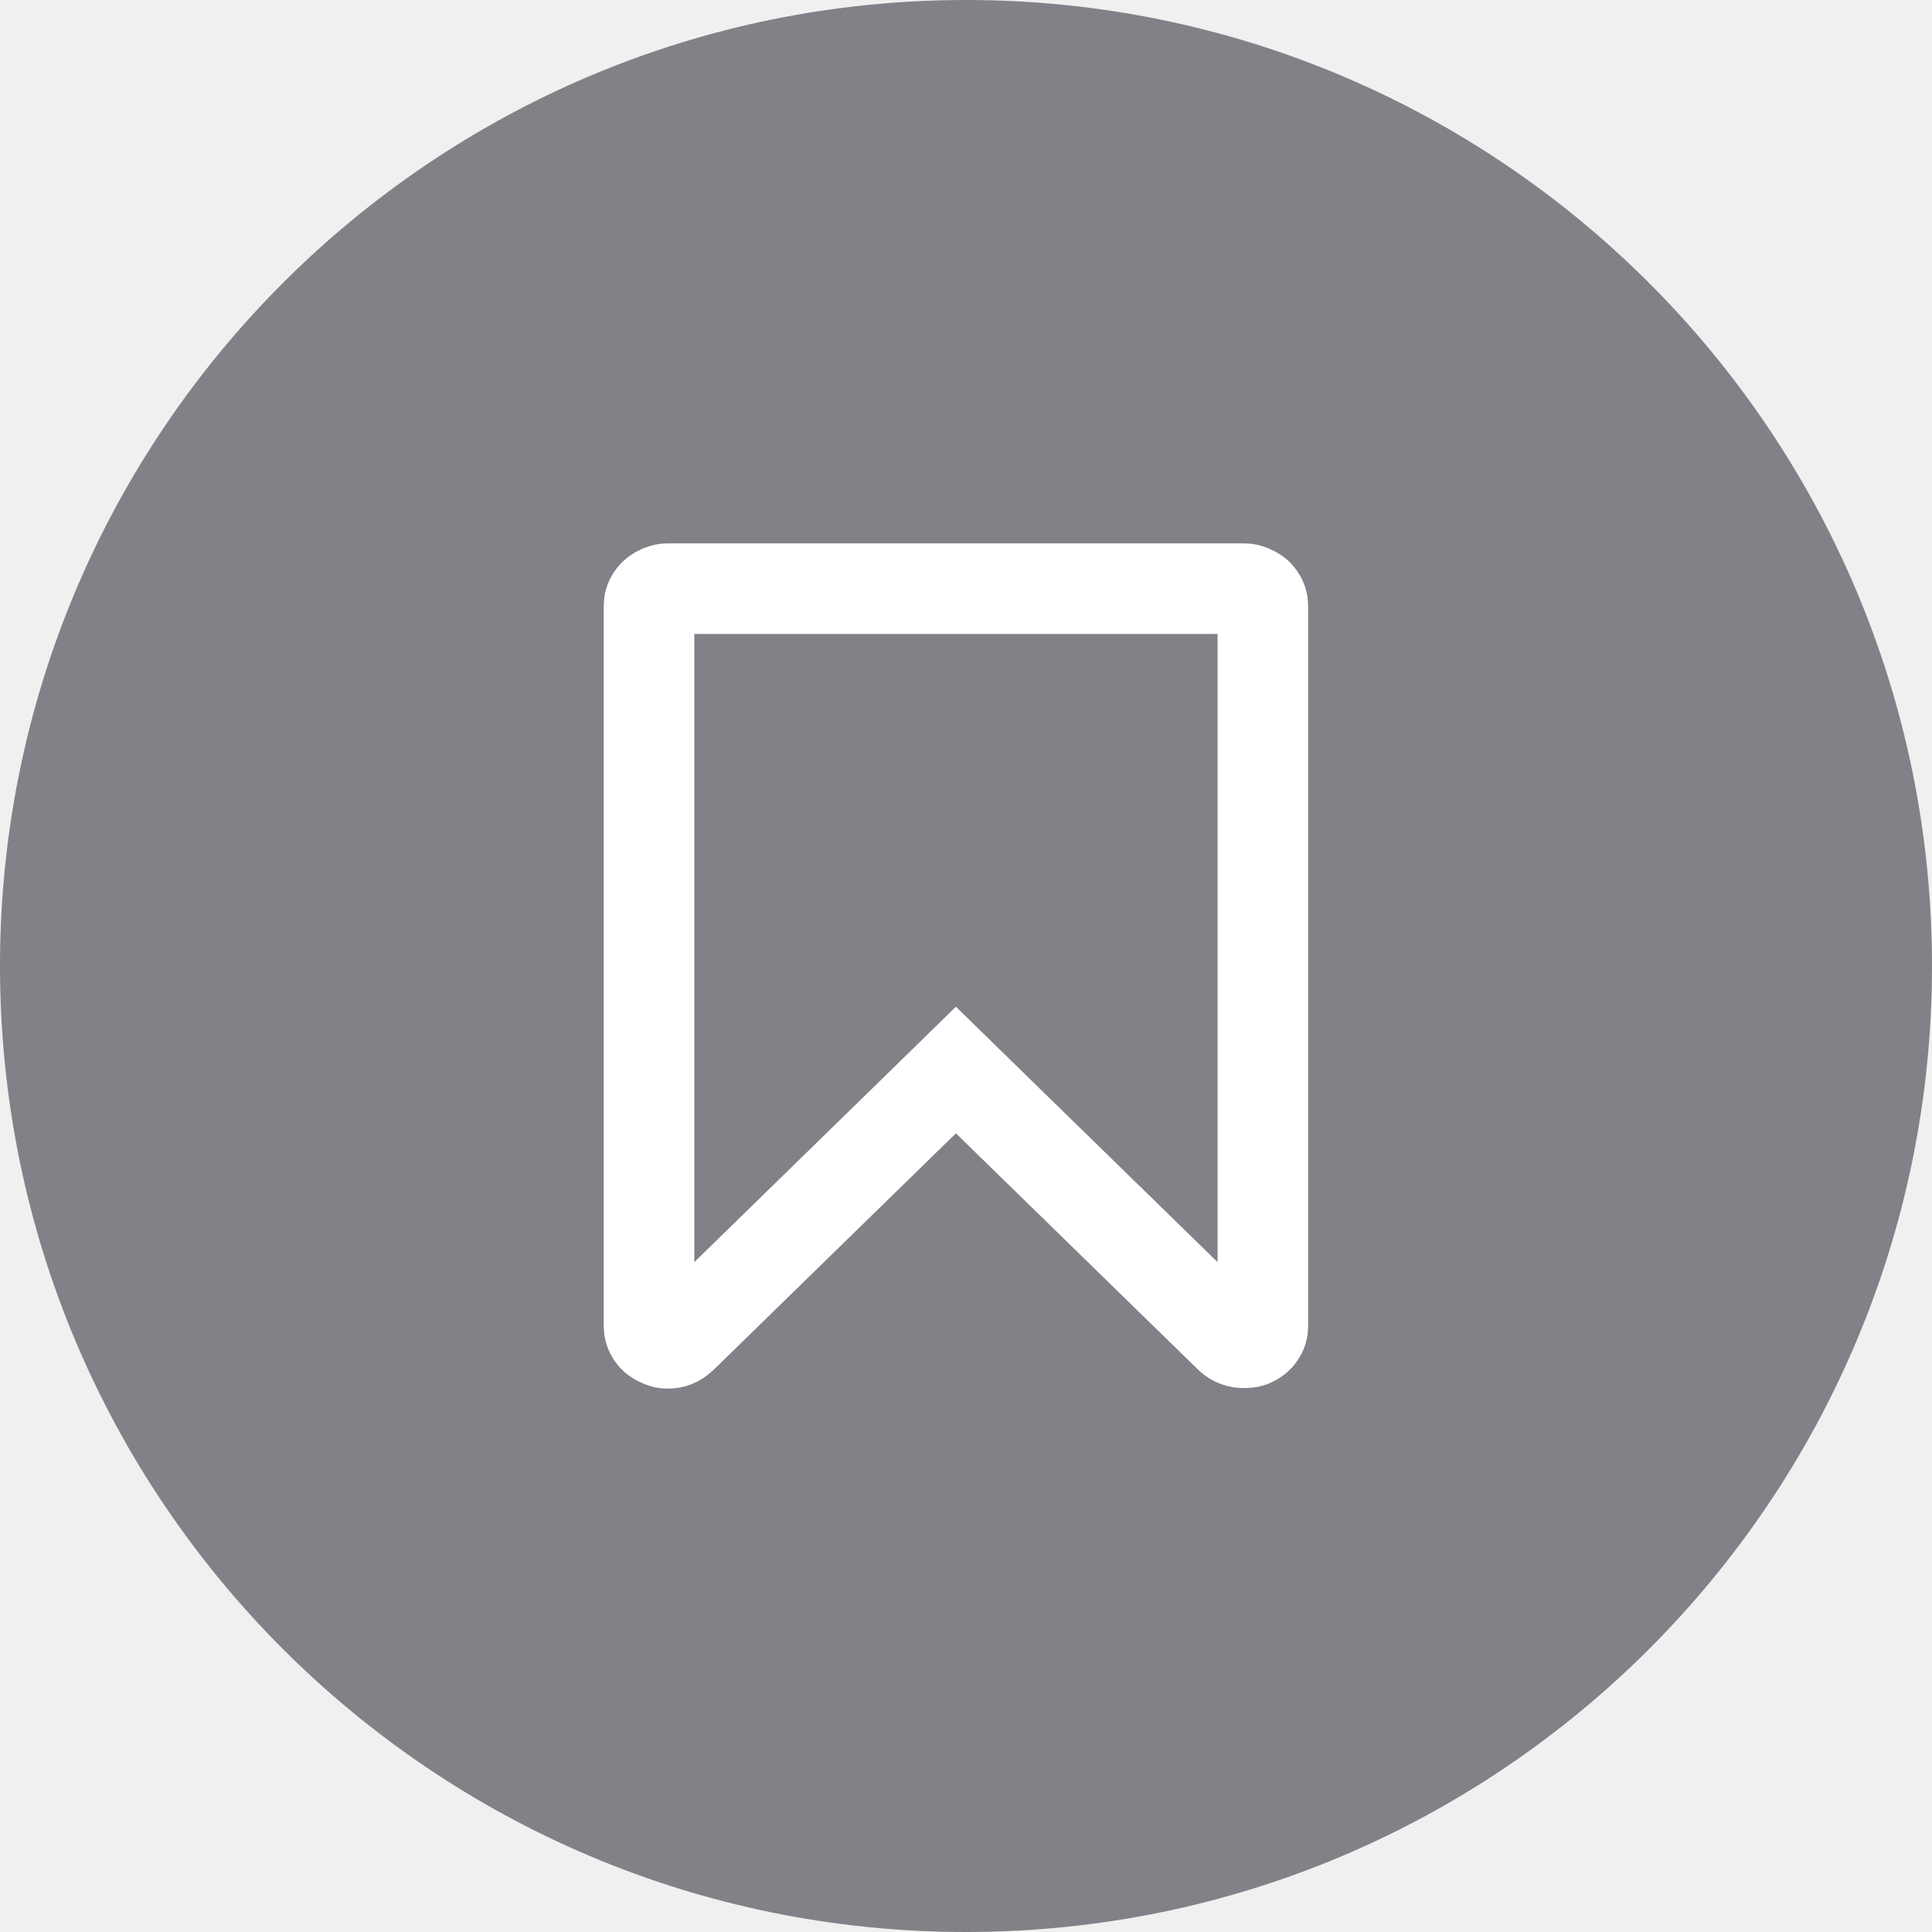
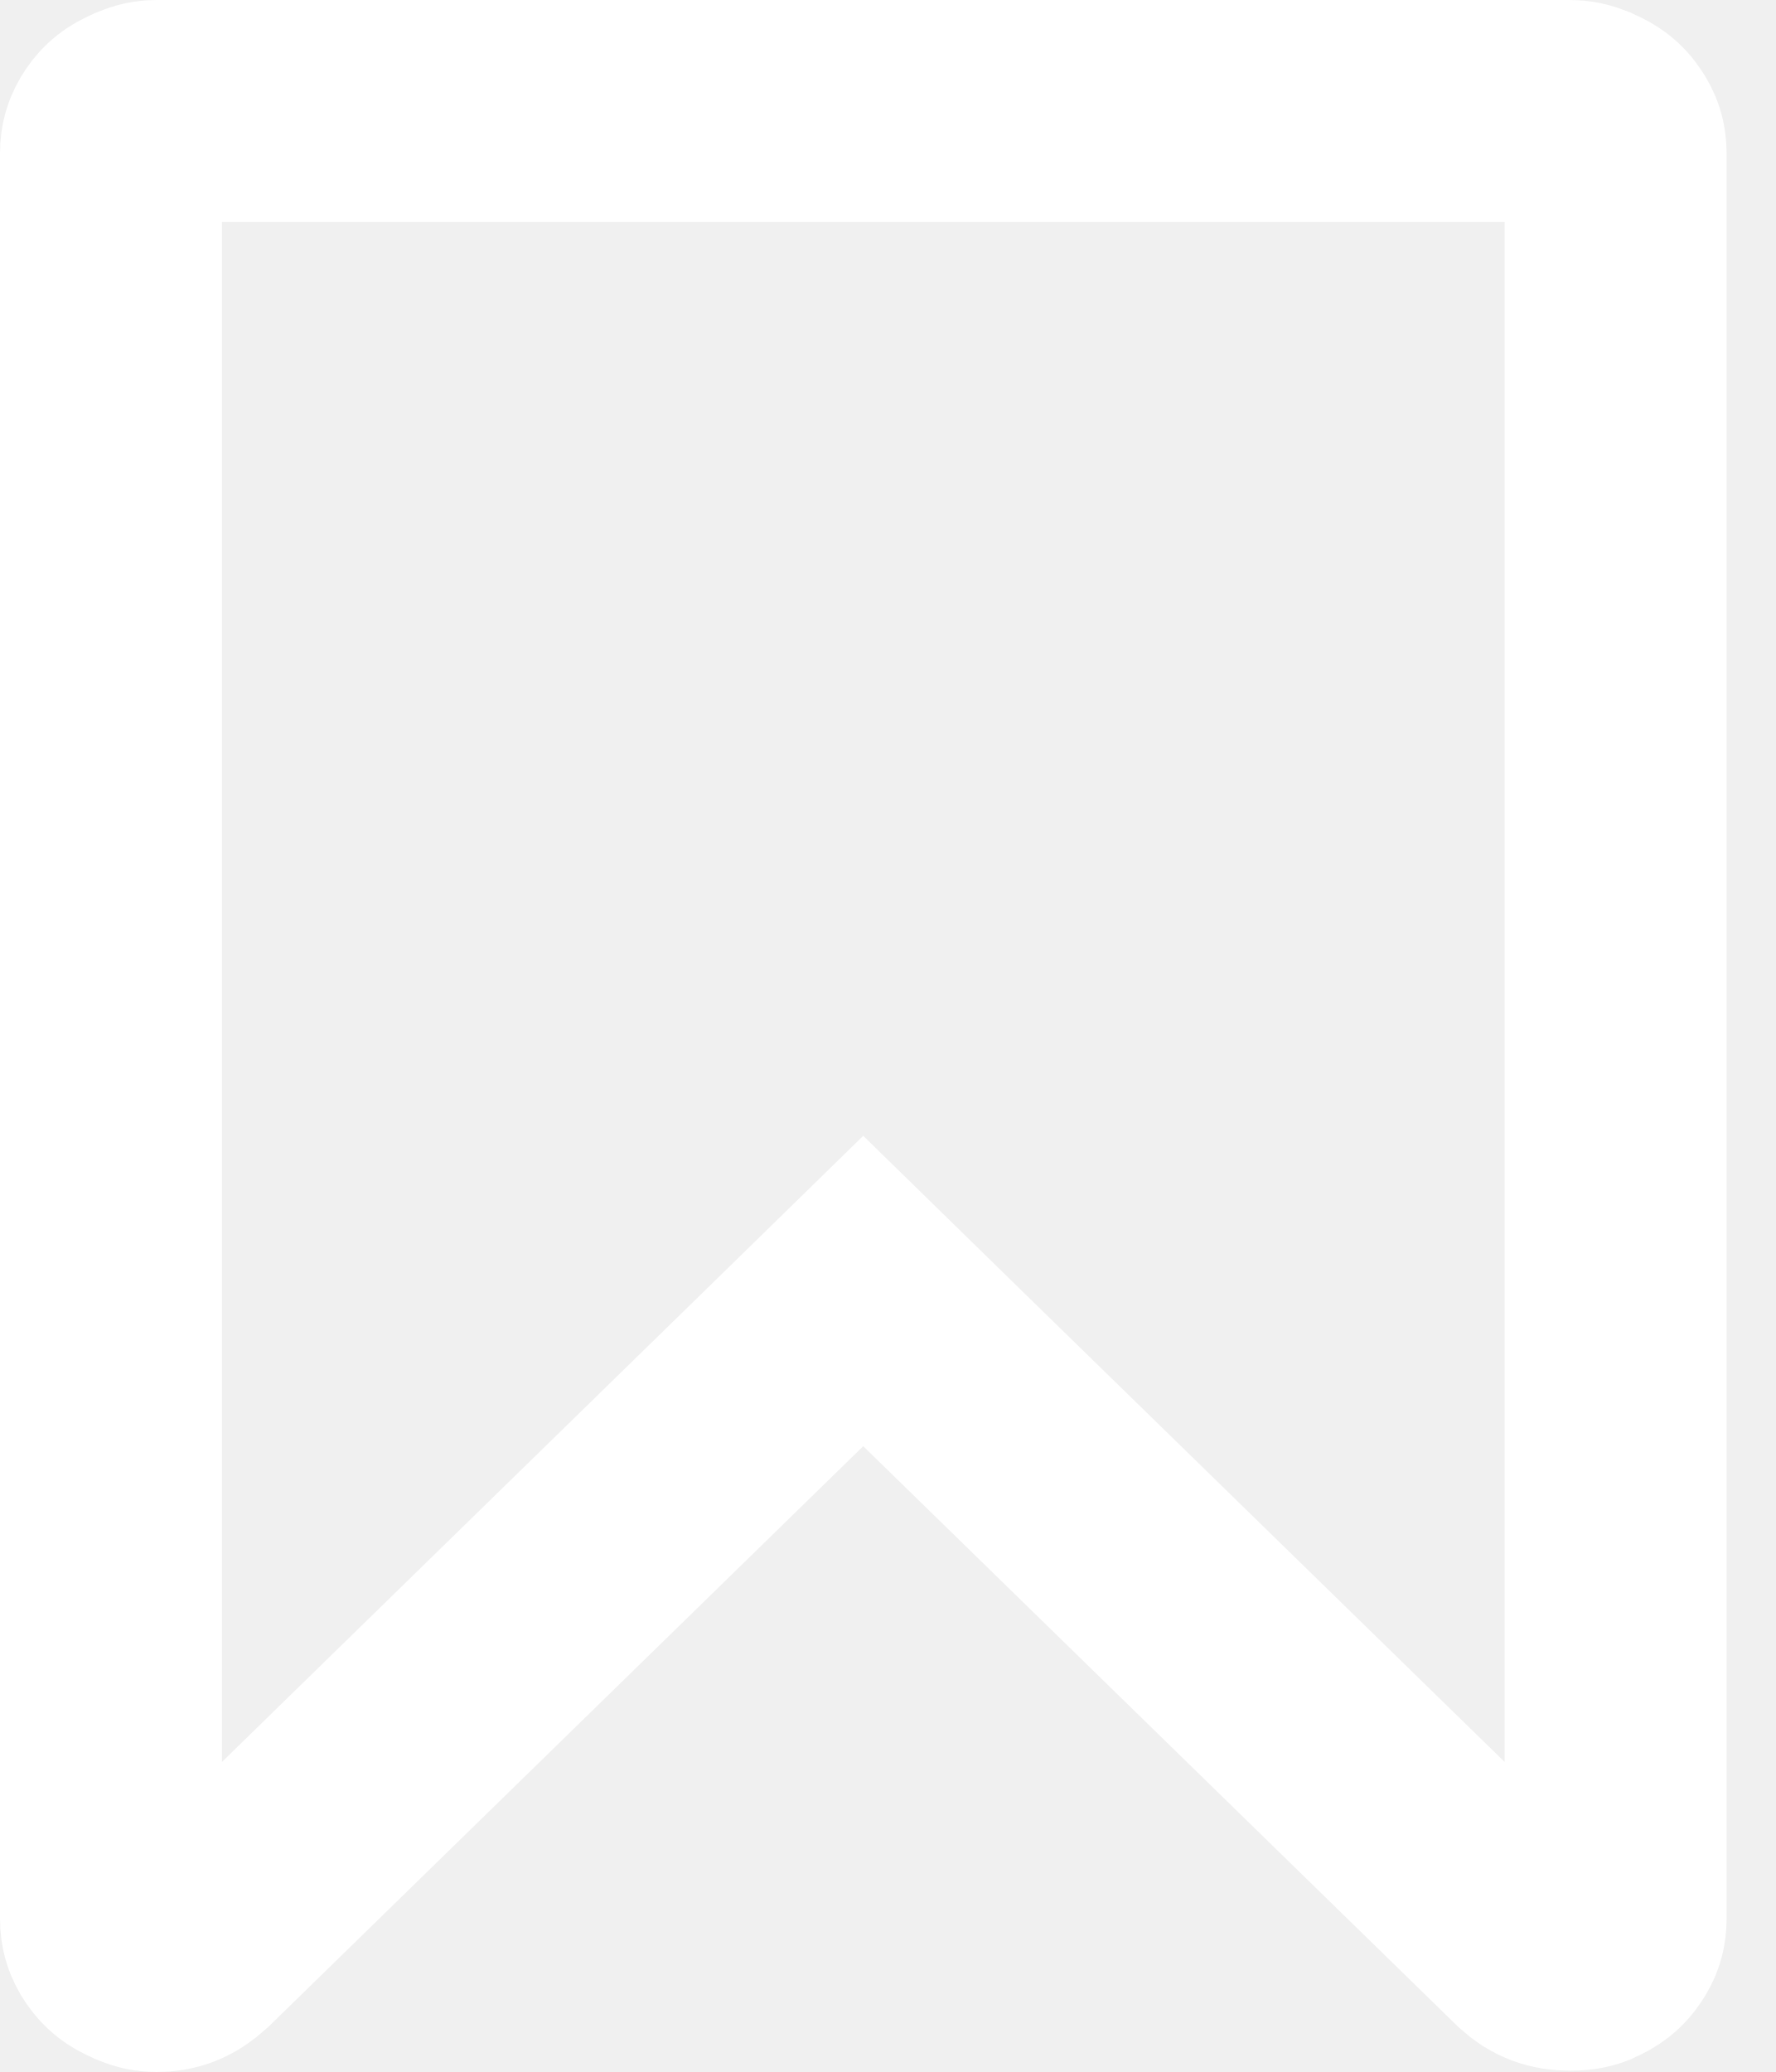
- <svg xmlns="http://www.w3.org/2000/svg" width="32" height="32" viewBox="0 0 32 32" fill="none">
-   <circle opacity="0.501" cx="16" cy="16" r="16" fill="#10141E" />
-   <path d="M20.711 9.771L20.721 9.775L20.732 9.78C20.799 9.807 20.839 9.84 20.87 9.887C20.903 9.935 20.917 9.978 20.917 10.036V21.964C20.917 22.022 20.903 22.065 20.87 22.113C20.839 22.16 20.799 22.193 20.732 22.22L20.724 22.224L20.716 22.227C20.711 22.229 20.681 22.241 20.609 22.241C20.509 22.241 20.44 22.214 20.369 22.15L16.357 18.235L15.833 17.723L15.309 18.235L11.297 22.151C11.213 22.228 11.142 22.25 11.057 22.25C11.02 22.25 10.988 22.243 10.956 22.229L10.945 22.224L10.935 22.22C10.867 22.193 10.828 22.16 10.796 22.113C10.764 22.065 10.75 22.022 10.75 21.964V10.036C10.75 9.978 10.764 9.935 10.796 9.887C10.828 9.84 10.867 9.807 10.935 9.78L10.945 9.775L10.956 9.771C10.988 9.757 11.02 9.75 11.057 9.75H20.609C20.647 9.75 20.678 9.757 20.711 9.771Z" stroke="white" stroke-width="1.5" />
+ <svg xmlns="http://www.w3.org/2000/svg" width="12" height="14" viewBox="0 0 12 14" fill="none">
+   <path d="M10.711 0.771L10.722 0.775L10.732 0.78C10.799 0.807 10.839 0.84 10.87 0.887C10.903 0.935 10.917 0.978 10.917 1.036V12.964C10.917 13.022 10.903 13.065 10.87 13.113C10.839 13.159 10.799 13.193 10.732 13.22L10.724 13.224L10.716 13.227C10.711 13.229 10.681 13.241 10.609 13.241C10.508 13.241 10.44 13.214 10.369 13.15L6.357 9.235L5.833 8.723L5.309 9.235L1.298 13.15C1.213 13.228 1.142 13.25 1.057 13.25C1.02 13.25 0.988 13.243 0.955 13.229L0.945 13.225L0.935 13.22C0.867 13.193 0.828 13.159 0.796 13.113C0.764 13.065 0.75 13.022 0.75 12.964V1.036C0.75 0.978 0.764 0.935 0.796 0.887C0.828 0.84 0.867 0.807 0.935 0.78L0.945 0.775L0.955 0.771C0.988 0.757 1.02 0.75 1.057 0.75H10.609C10.647 0.75 10.678 0.757 10.711 0.771Z" stroke="white" stroke-width="1.5" />
</svg>
